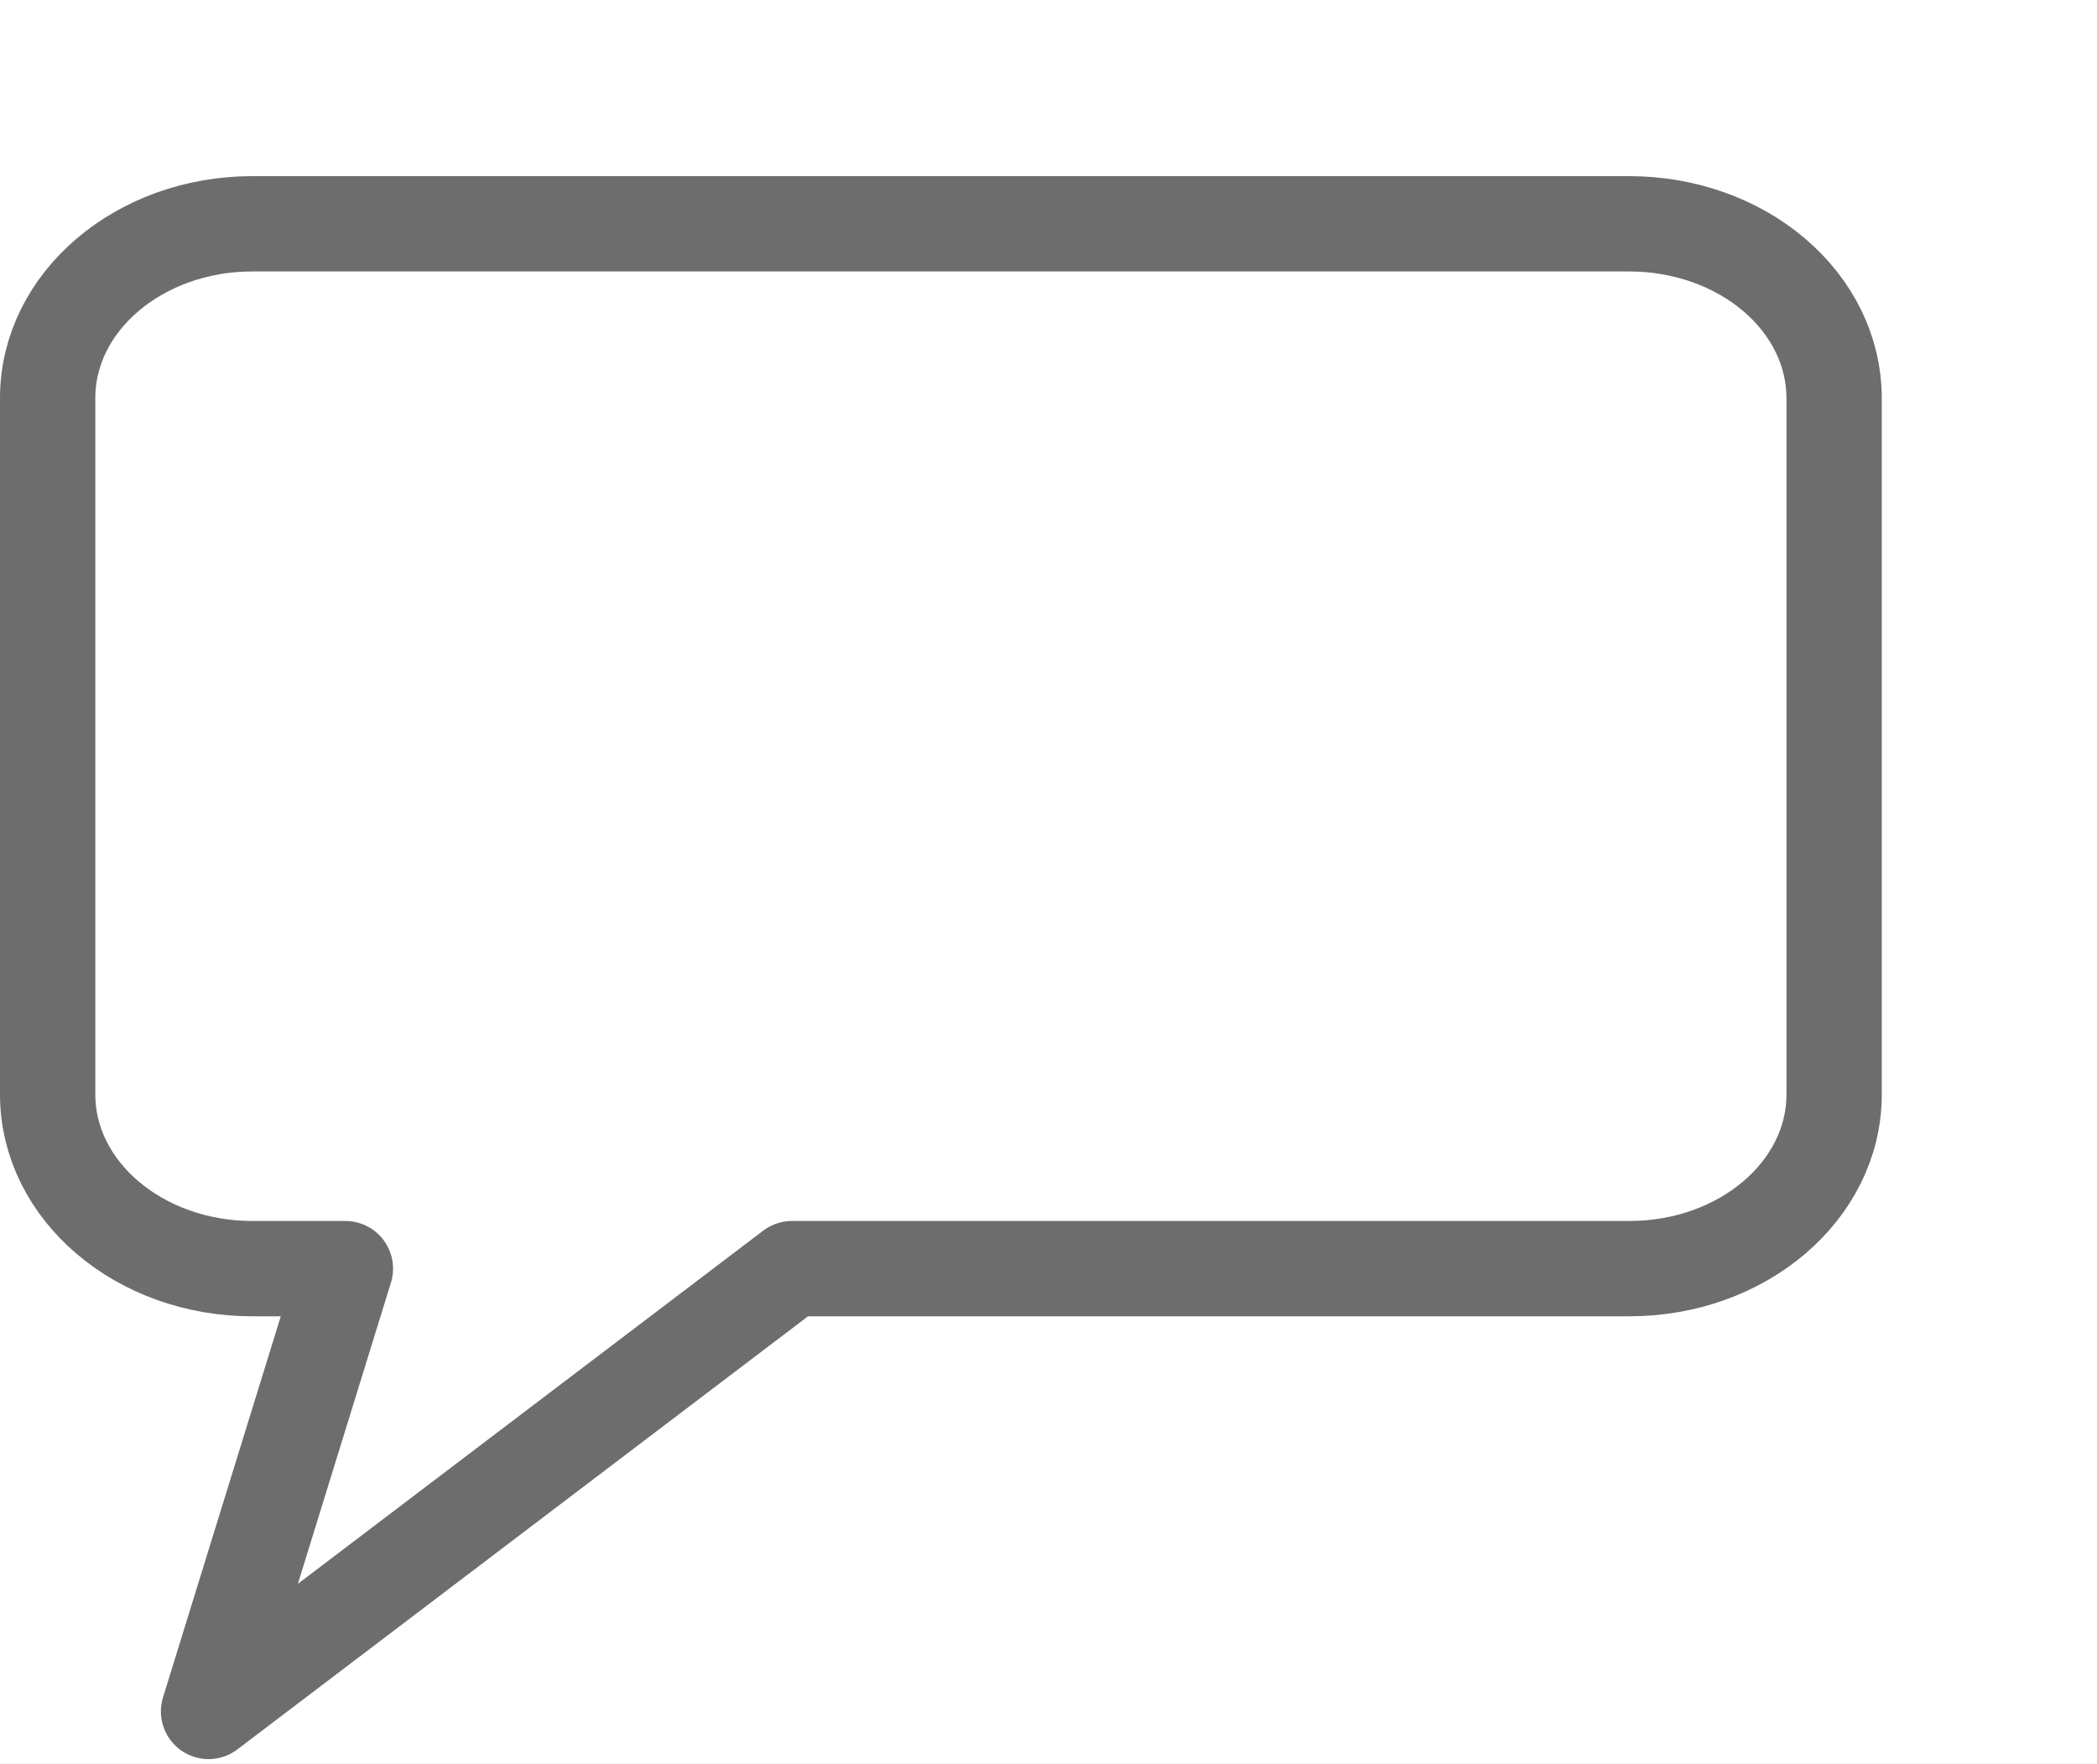
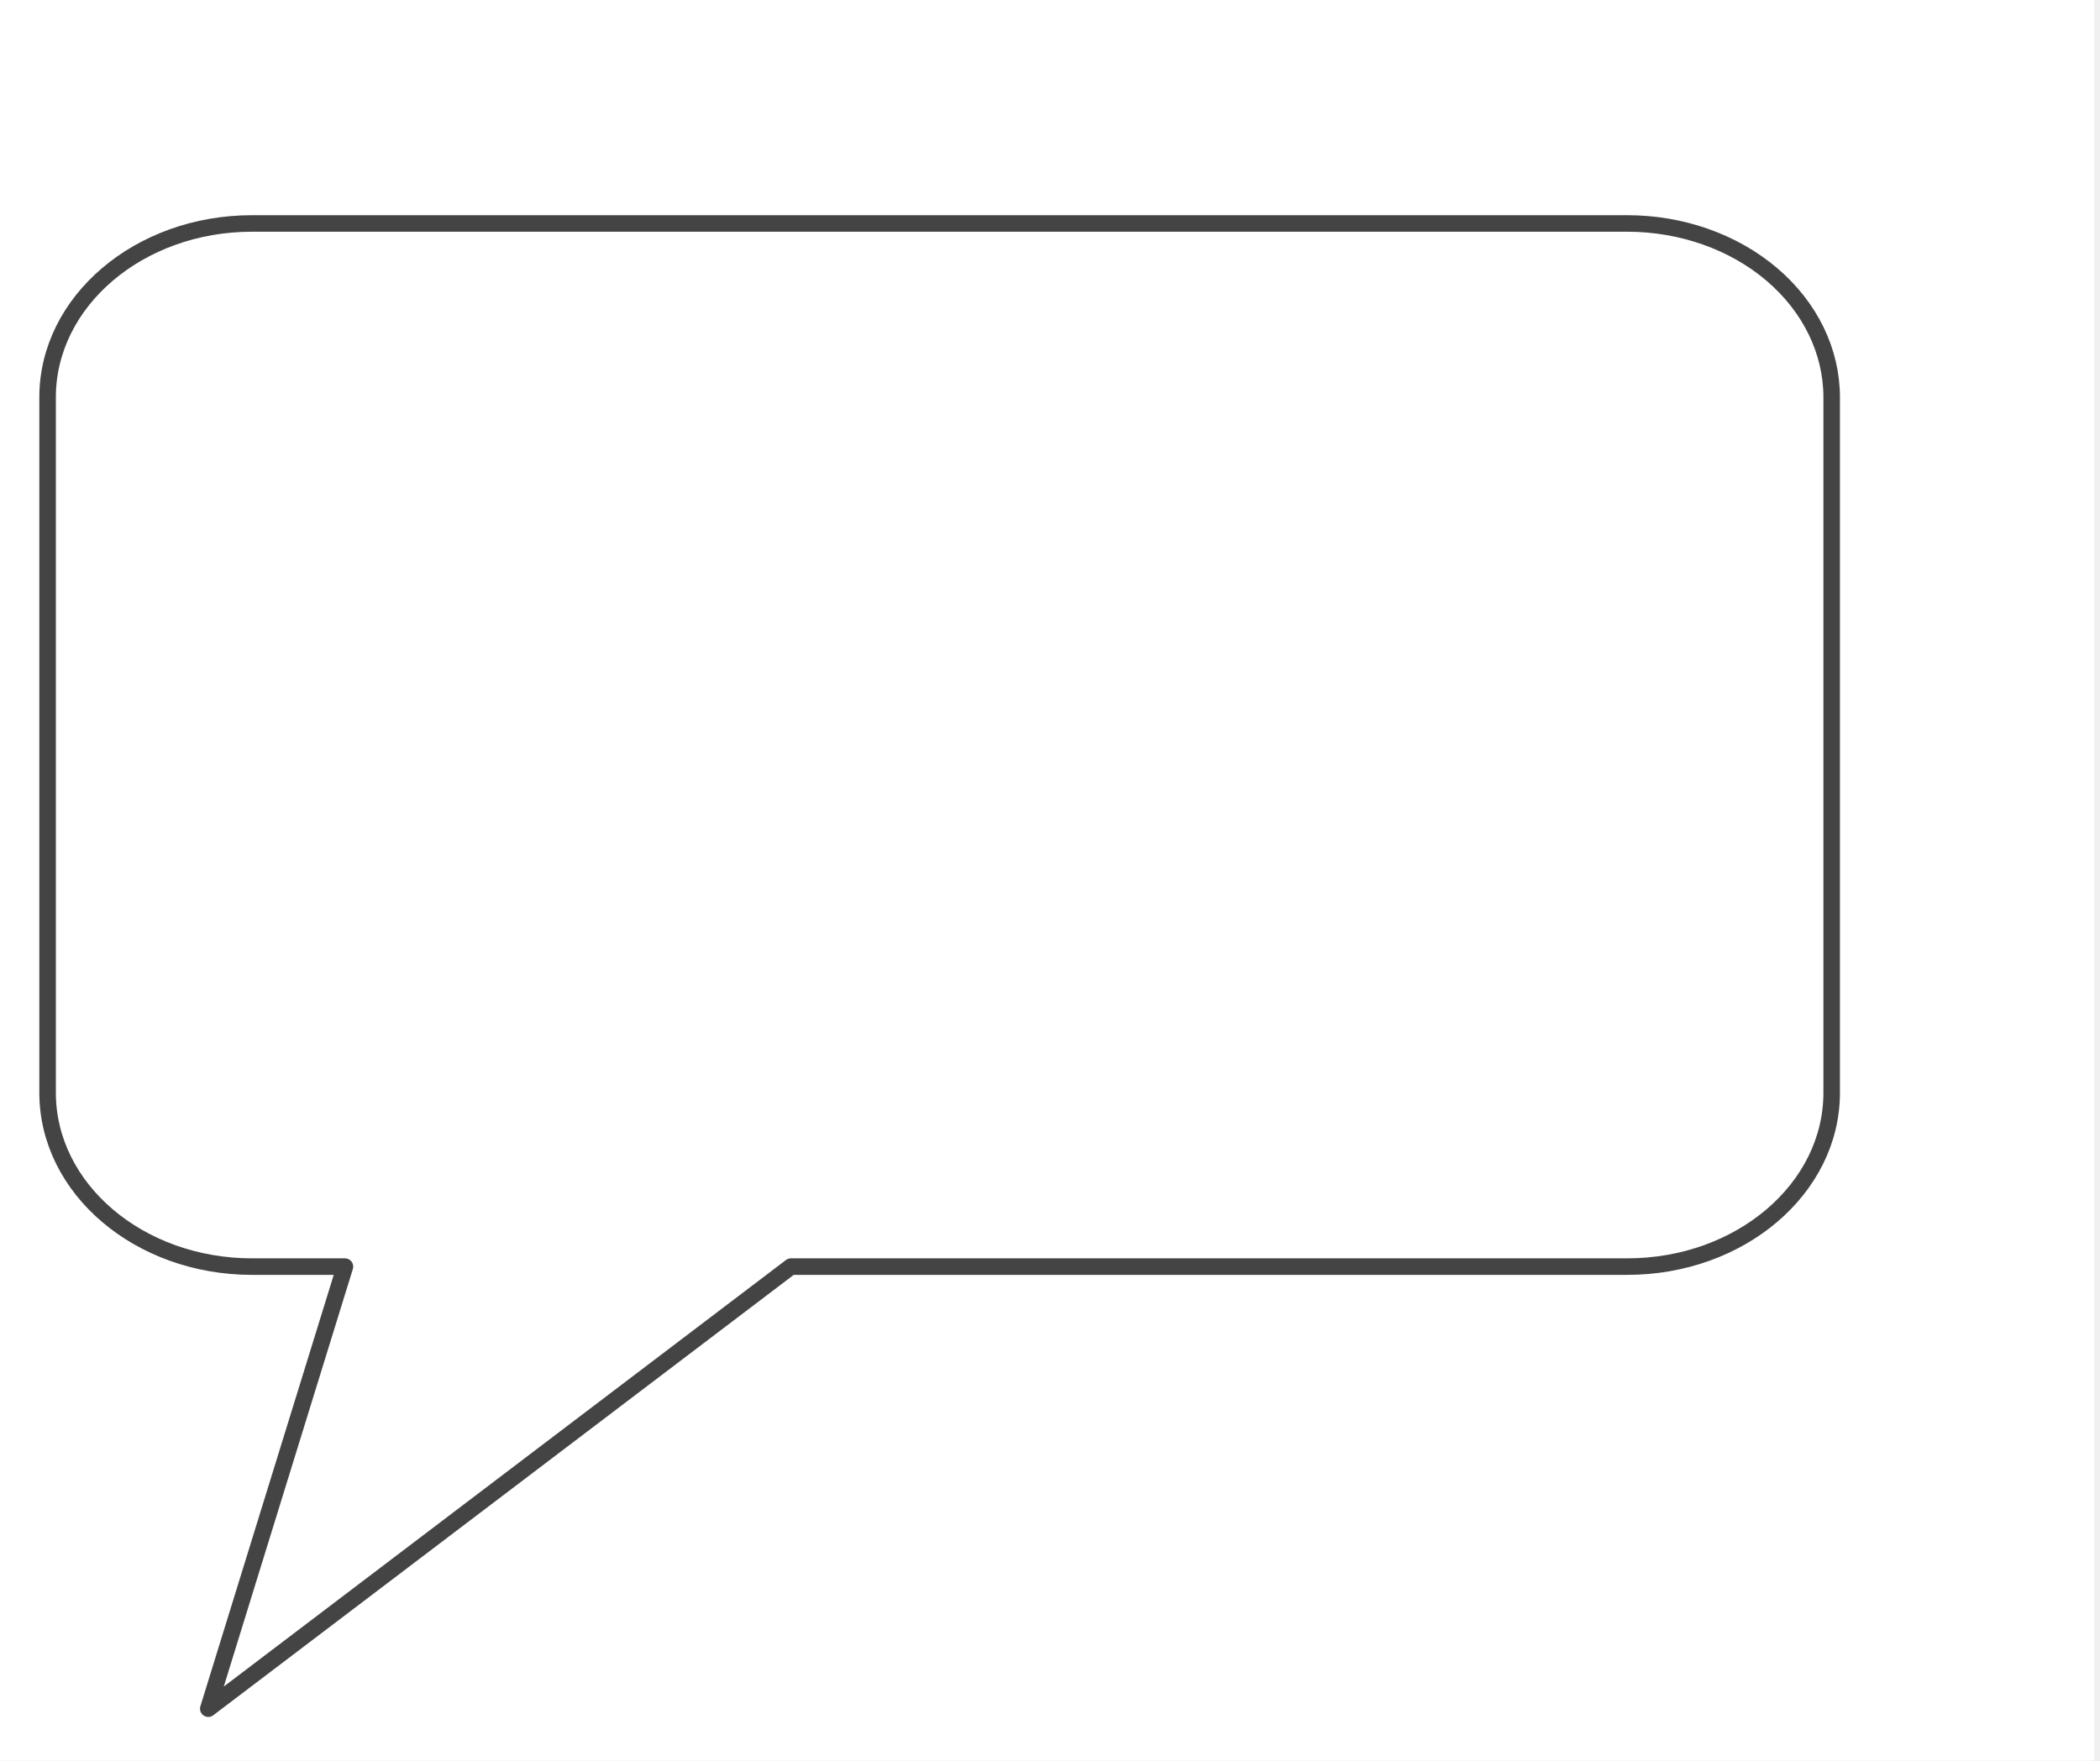
- <svg xmlns="http://www.w3.org/2000/svg" width="44" height="37" style="">
-   <rect id="backgroundrect" width="100%" height="100%" x="0" y="0" fill="#FFFFFF" stroke="none" />
-   <g class="currentLayer" style="">
-     <path fill="#ffffff" stroke="#6d6d6d" stroke-width="2" stroke-linejoin="round" stroke-dashoffset="" fill-rule="nonzero" marker-start="" marker-mid="" marker-end="" id="svg_1" d="M1,8.35 L1,8.35 C1,6.332 2.923,4.696 5.295,4.696 L7.247,4.696 L7.247,4.696 L16.618,4.696 L34.189,4.696 C35.328,4.696 36.421,5.081 37.226,5.766 C38.032,6.452 38.484,7.381 38.484,8.35 L38.484,17.485 L38.484,17.485 L38.484,22.965 L38.484,22.965 C38.484,24.983 36.561,26.619 34.189,26.619 L16.618,26.619 L4.376,35.91 L7.247,26.619 L5.295,26.619 C2.923,26.619 1,24.983 1,22.965 L1,22.965 L1,17.485 L1,17.485 L1,8.35 z" style="color: rgb(0, 0, 0);" class="" />
+ <svg xmlns="http://www.w3.org/2000/svg" width="254" height="213" viewBox="0 0 254 213" fill="none">
+   <g clip-path="url(#clip0_104_5)">
+     <path d="M253.298 0H0V213H253.298V0Z" fill="white" />
+     <path d="M5.757 48.069C5.757 36.452 16.827 27.035 30.482 27.035H41.721H95.668H196.819C203.377 27.035 209.666 29.251 214.303 33.196C218.94 37.14 221.545 42.49 221.545 48.069V100.655V132.206C221.545 143.823 210.475 153.24 196.819 153.24H95.668L25.193 206.725L41.721 153.24H30.482C16.827 153.24 5.757 143.823 5.757 132.206V100.655L5.757 48.069Z" fill="white" stroke="#444444" stroke-width="2" stroke-linejoin="round" />
  </g>
+   <defs>
+     <clipPath id="clip0_104_5">
+       <rect width="253.298" height="213" fill="white" />
+     </clipPath>
+   </defs>
</svg>
